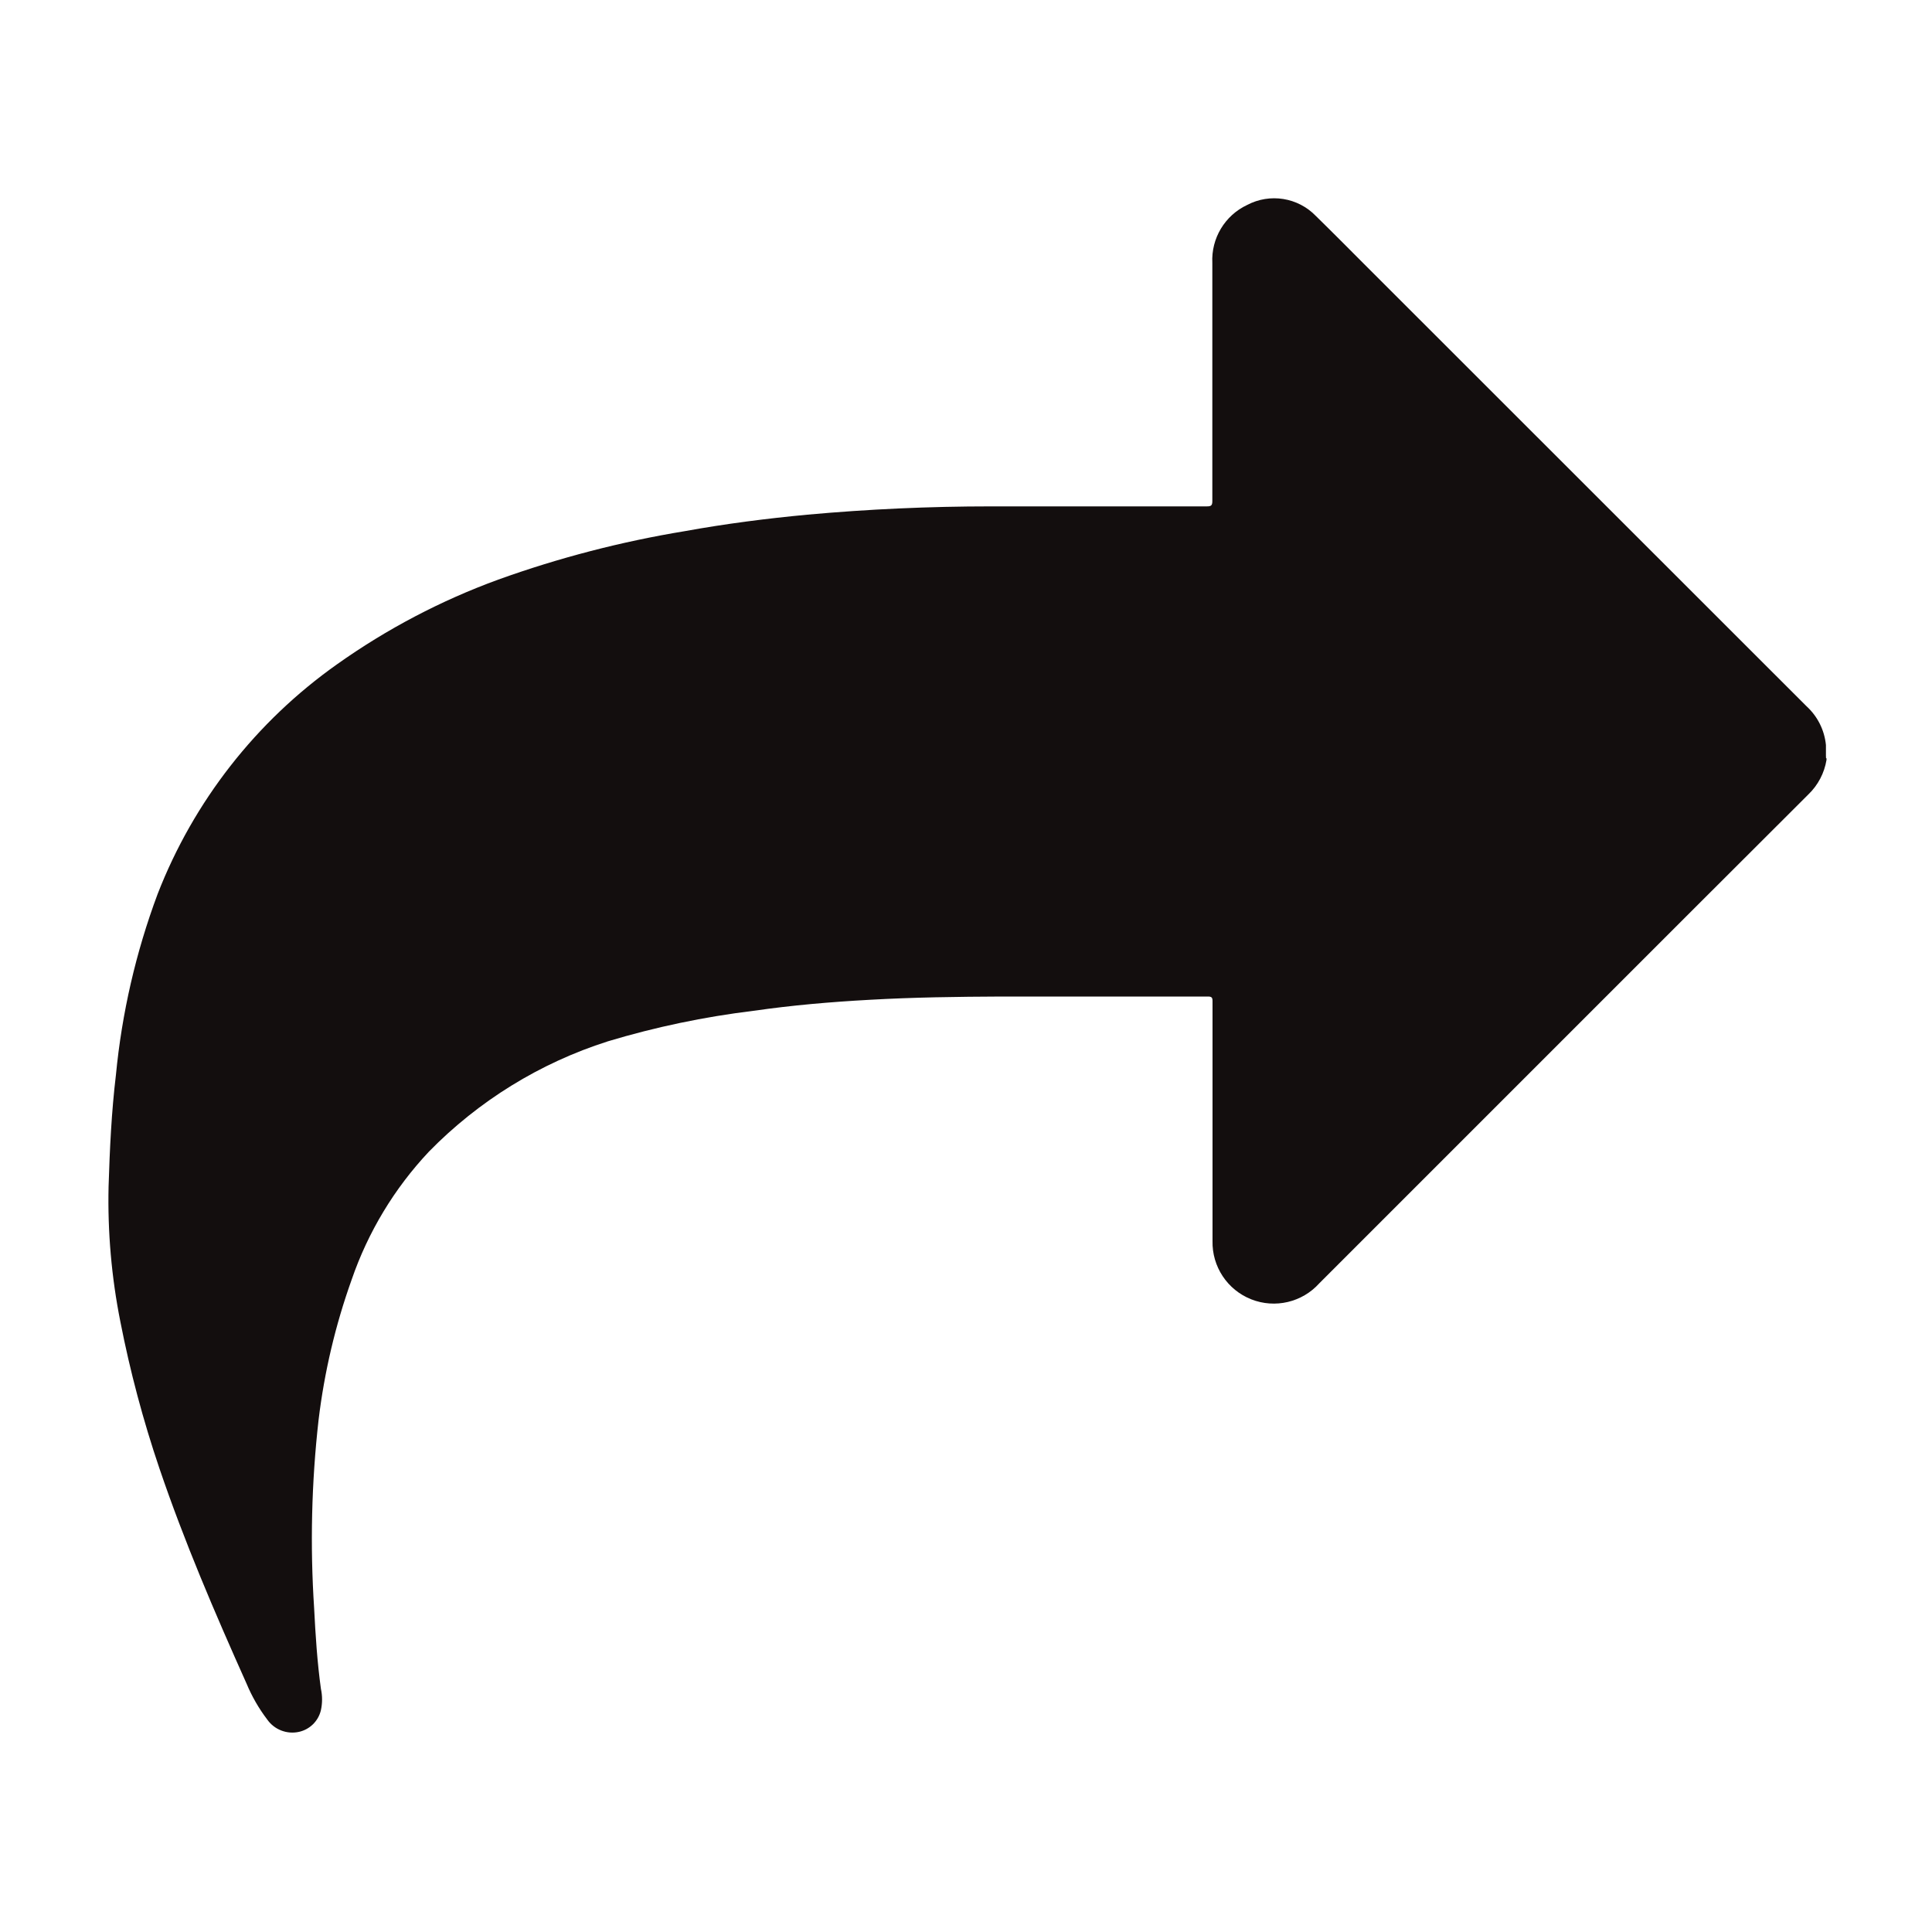
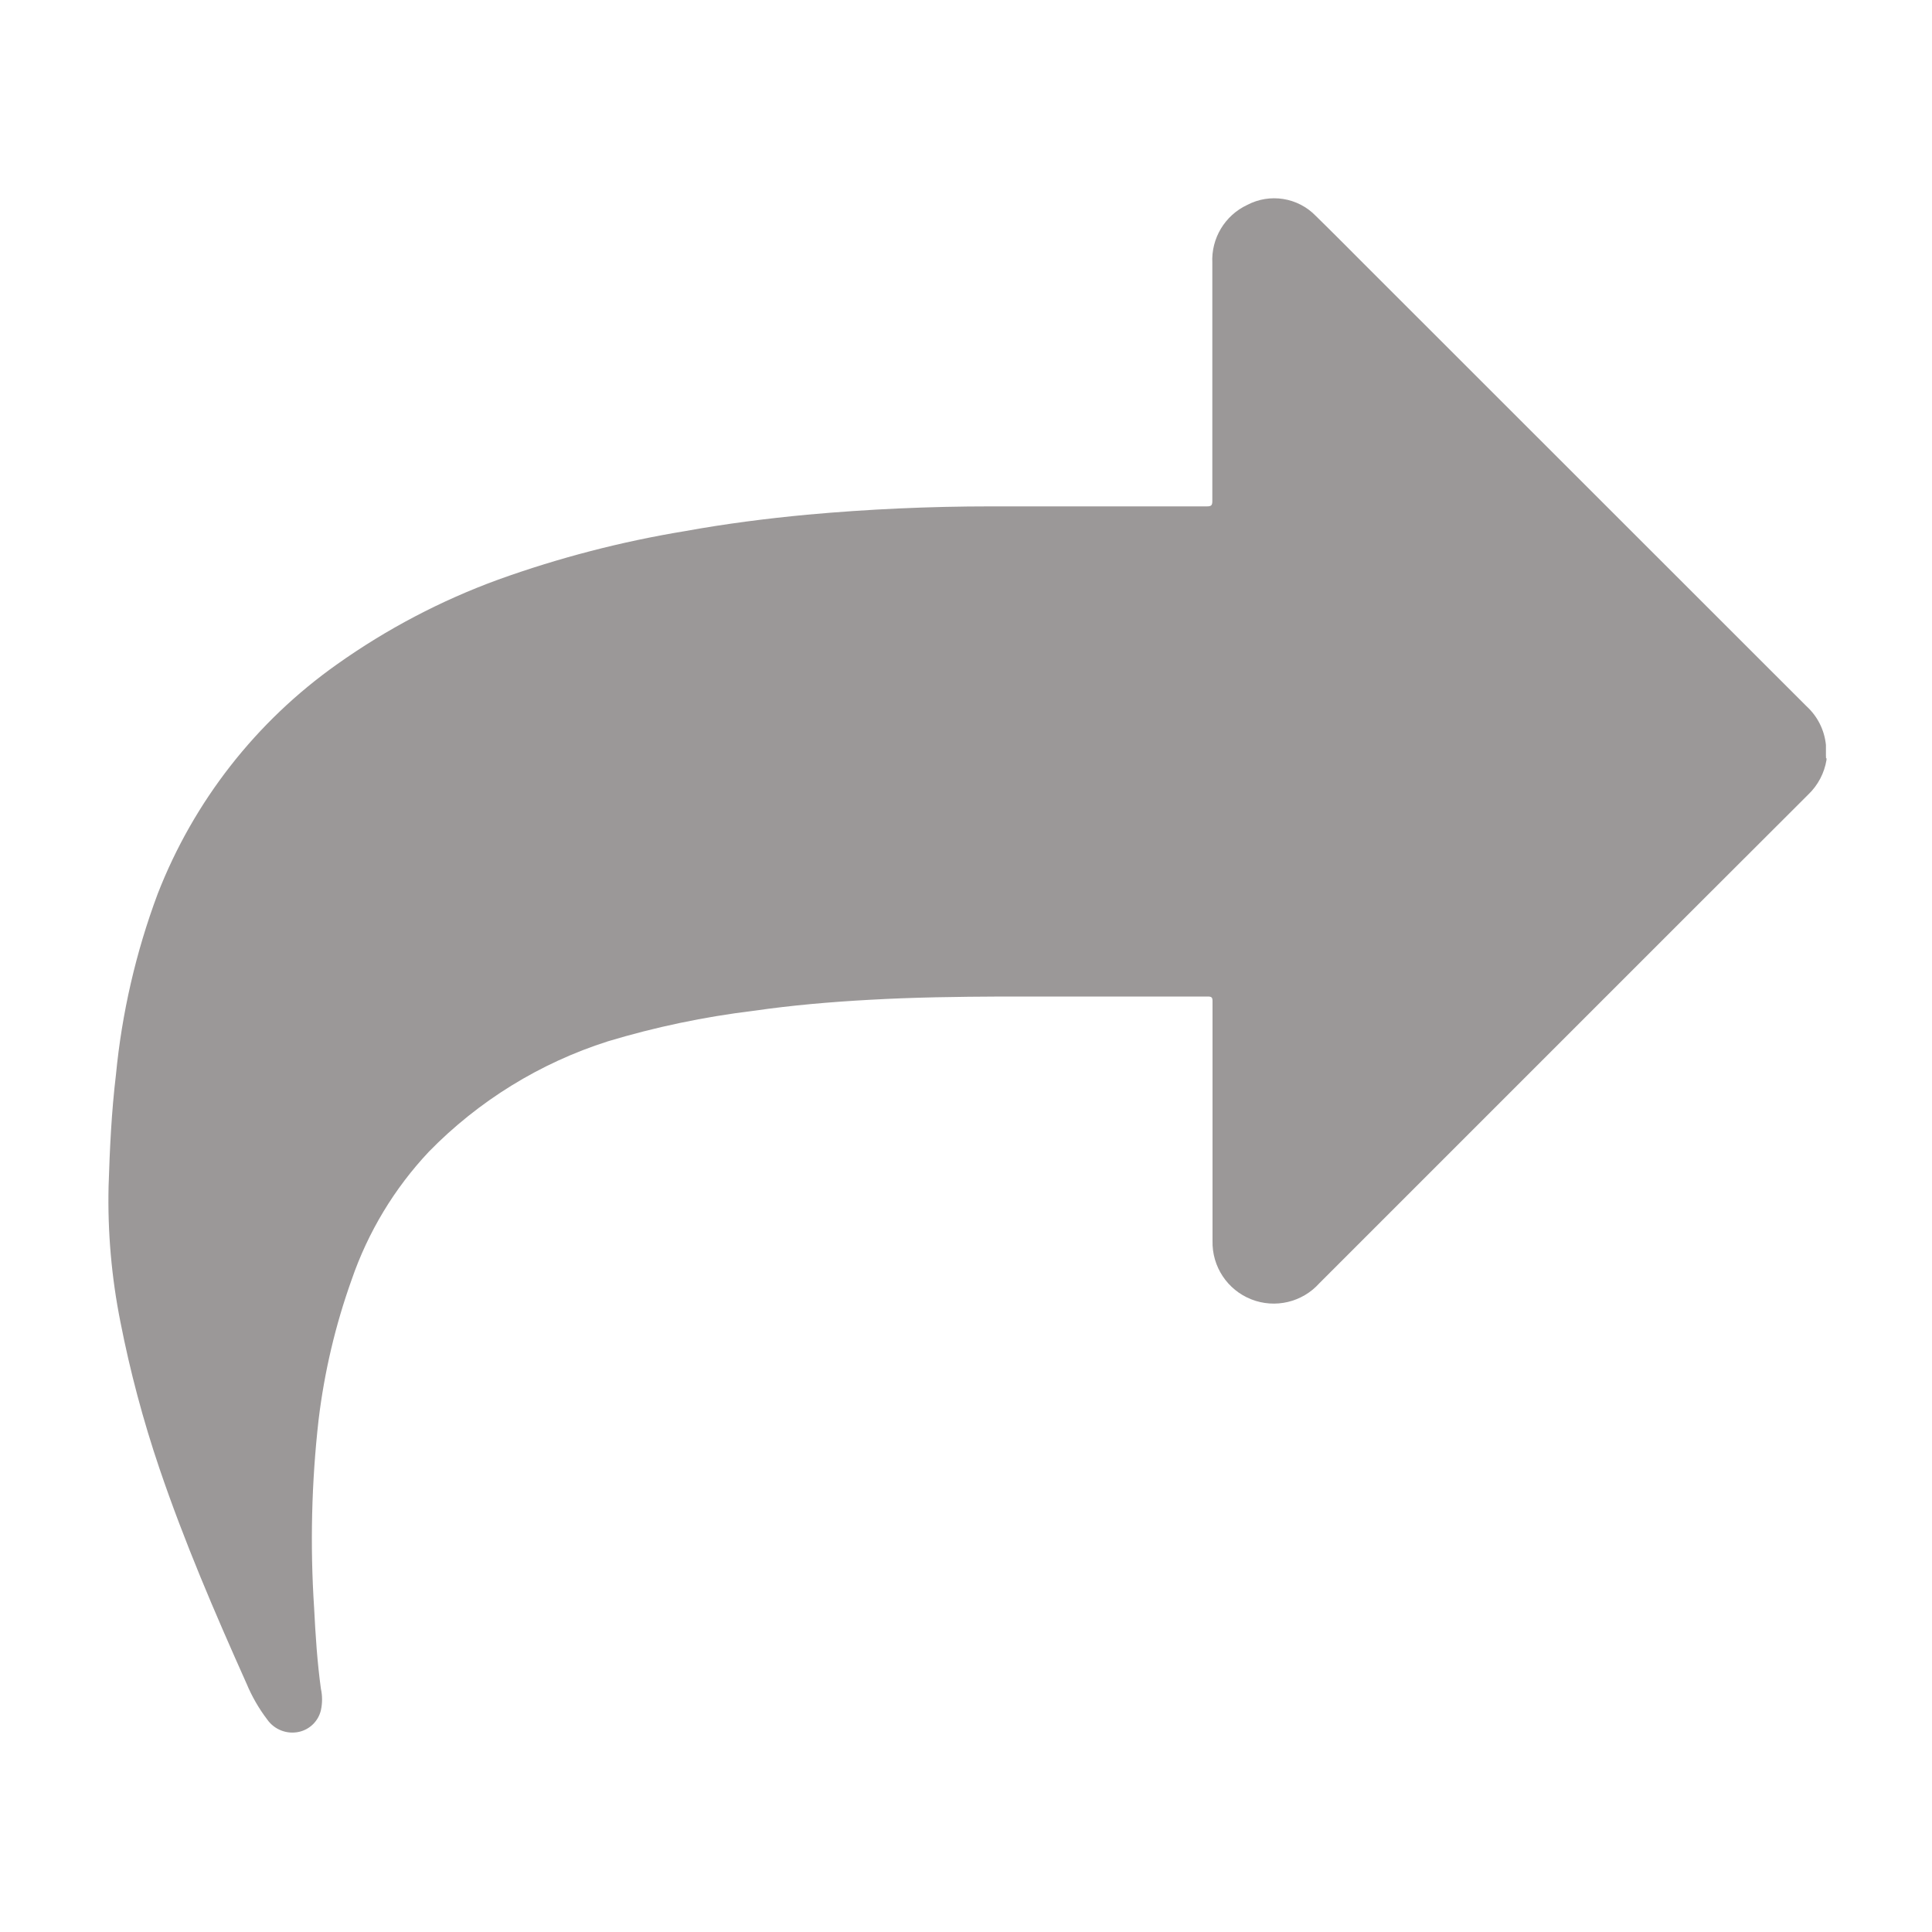
<svg xmlns="http://www.w3.org/2000/svg" width="12" height="12" id="Layer_1" data-name="Layer 1" viewBox="0 0 100 100" class="share-icon">
-   <path d="M94.51,39.22a.28.28,0,0,0,0-.09v0h0v-.25c0-.06,0-.13,0-.19s0-.09,0-.13h0a3.13,3.13,0,0,0-1-2L70.61,13.67c-.83-.83-1.66-1.67-2.5-2.49a3,3,0,0,0-3.56-.57,3.14,3.14,0,0,0-1.8,3q0,6.16,0,12.33c0,.23-.07.27-.29.27H51.28q-4.76,0-9.5.43c-2.12.2-4.23.47-6.32.85A54.76,54.76,0,0,0,25.79,30a35.34,35.34,0,0,0-8.34,4.38A26.18,26.18,0,0,0,8.16,46.27,36.86,36.86,0,0,0,6,55.64c-.23,1.91-.32,3.84-.38,5.77a32.1,32.1,0,0,0,.61,7A58.75,58.75,0,0,0,8.25,76c1.29,3.8,2.87,7.48,4.51,11.14A8.41,8.41,0,0,0,13.83,89a1.59,1.59,0,0,0,1.65.64,1.5,1.5,0,0,0,1.13-1.12,2.6,2.6,0,0,0,0-1.11c-.19-1.38-.28-2.77-.35-4.16a54.88,54.88,0,0,1,.23-9.76,33.4,33.4,0,0,1,1.71-7.25,18.41,18.41,0,0,1,4-6.63,22.51,22.51,0,0,1,9.26-5.71A44.83,44.83,0,0,1,39,52.32c2-.29,4-.46,6-.57,2.27-.13,4.55-.16,6.83-.17H62.52c.19,0,.24.05.24.23q0,3.54,0,7.06c0,1.79,0,3.58,0,5.36a3.17,3.17,0,0,0,5.53,2.19l19-19,6.31-6.3a3.19,3.19,0,0,0,.94-1.79s0,0,0-.07Z" fill="#130E0E" class="cls-2" />
+   <path d="M94.51,39.22a.28.28,0,0,0,0-.09v0h0v-.25c0-.06,0-.13,0-.19s0-.09,0-.13h0a3.13,3.13,0,0,0-1-2L70.61,13.67c-.83-.83-1.66-1.67-2.5-2.49a3,3,0,0,0-3.56-.57,3.14,3.14,0,0,0-1.8,3q0,6.16,0,12.33c0,.23-.07.27-.29.27H51.28q-4.76,0-9.5.43c-2.12.2-4.23.47-6.32.85A54.76,54.76,0,0,0,25.79,30a35.34,35.34,0,0,0-8.34,4.38A26.18,26.18,0,0,0,8.16,46.27,36.86,36.86,0,0,0,6,55.64c-.23,1.91-.32,3.84-.38,5.77a32.1,32.1,0,0,0,.61,7A58.75,58.75,0,0,0,8.25,76c1.29,3.8,2.87,7.48,4.51,11.14A8.41,8.41,0,0,0,13.83,89a1.59,1.59,0,0,0,1.65.64,1.5,1.5,0,0,0,1.13-1.12,2.6,2.6,0,0,0,0-1.11c-.19-1.38-.28-2.77-.35-4.16a54.88,54.88,0,0,1,.23-9.76,33.4,33.4,0,0,1,1.71-7.25,18.41,18.41,0,0,1,4-6.63,22.51,22.51,0,0,1,9.26-5.71A44.83,44.83,0,0,1,39,52.32c2-.29,4-.46,6-.57,2.27-.13,4.55-.16,6.83-.17H62.52c.19,0,.24.05.24.23q0,3.54,0,7.06c0,1.79,0,3.58,0,5.36a3.17,3.17,0,0,0,5.53,2.19l19-19,6.31-6.3a3.19,3.19,0,0,0,.94-1.79s0,0,0-.07Z" fill="#9b9898" class="cls-2" />
</svg>
